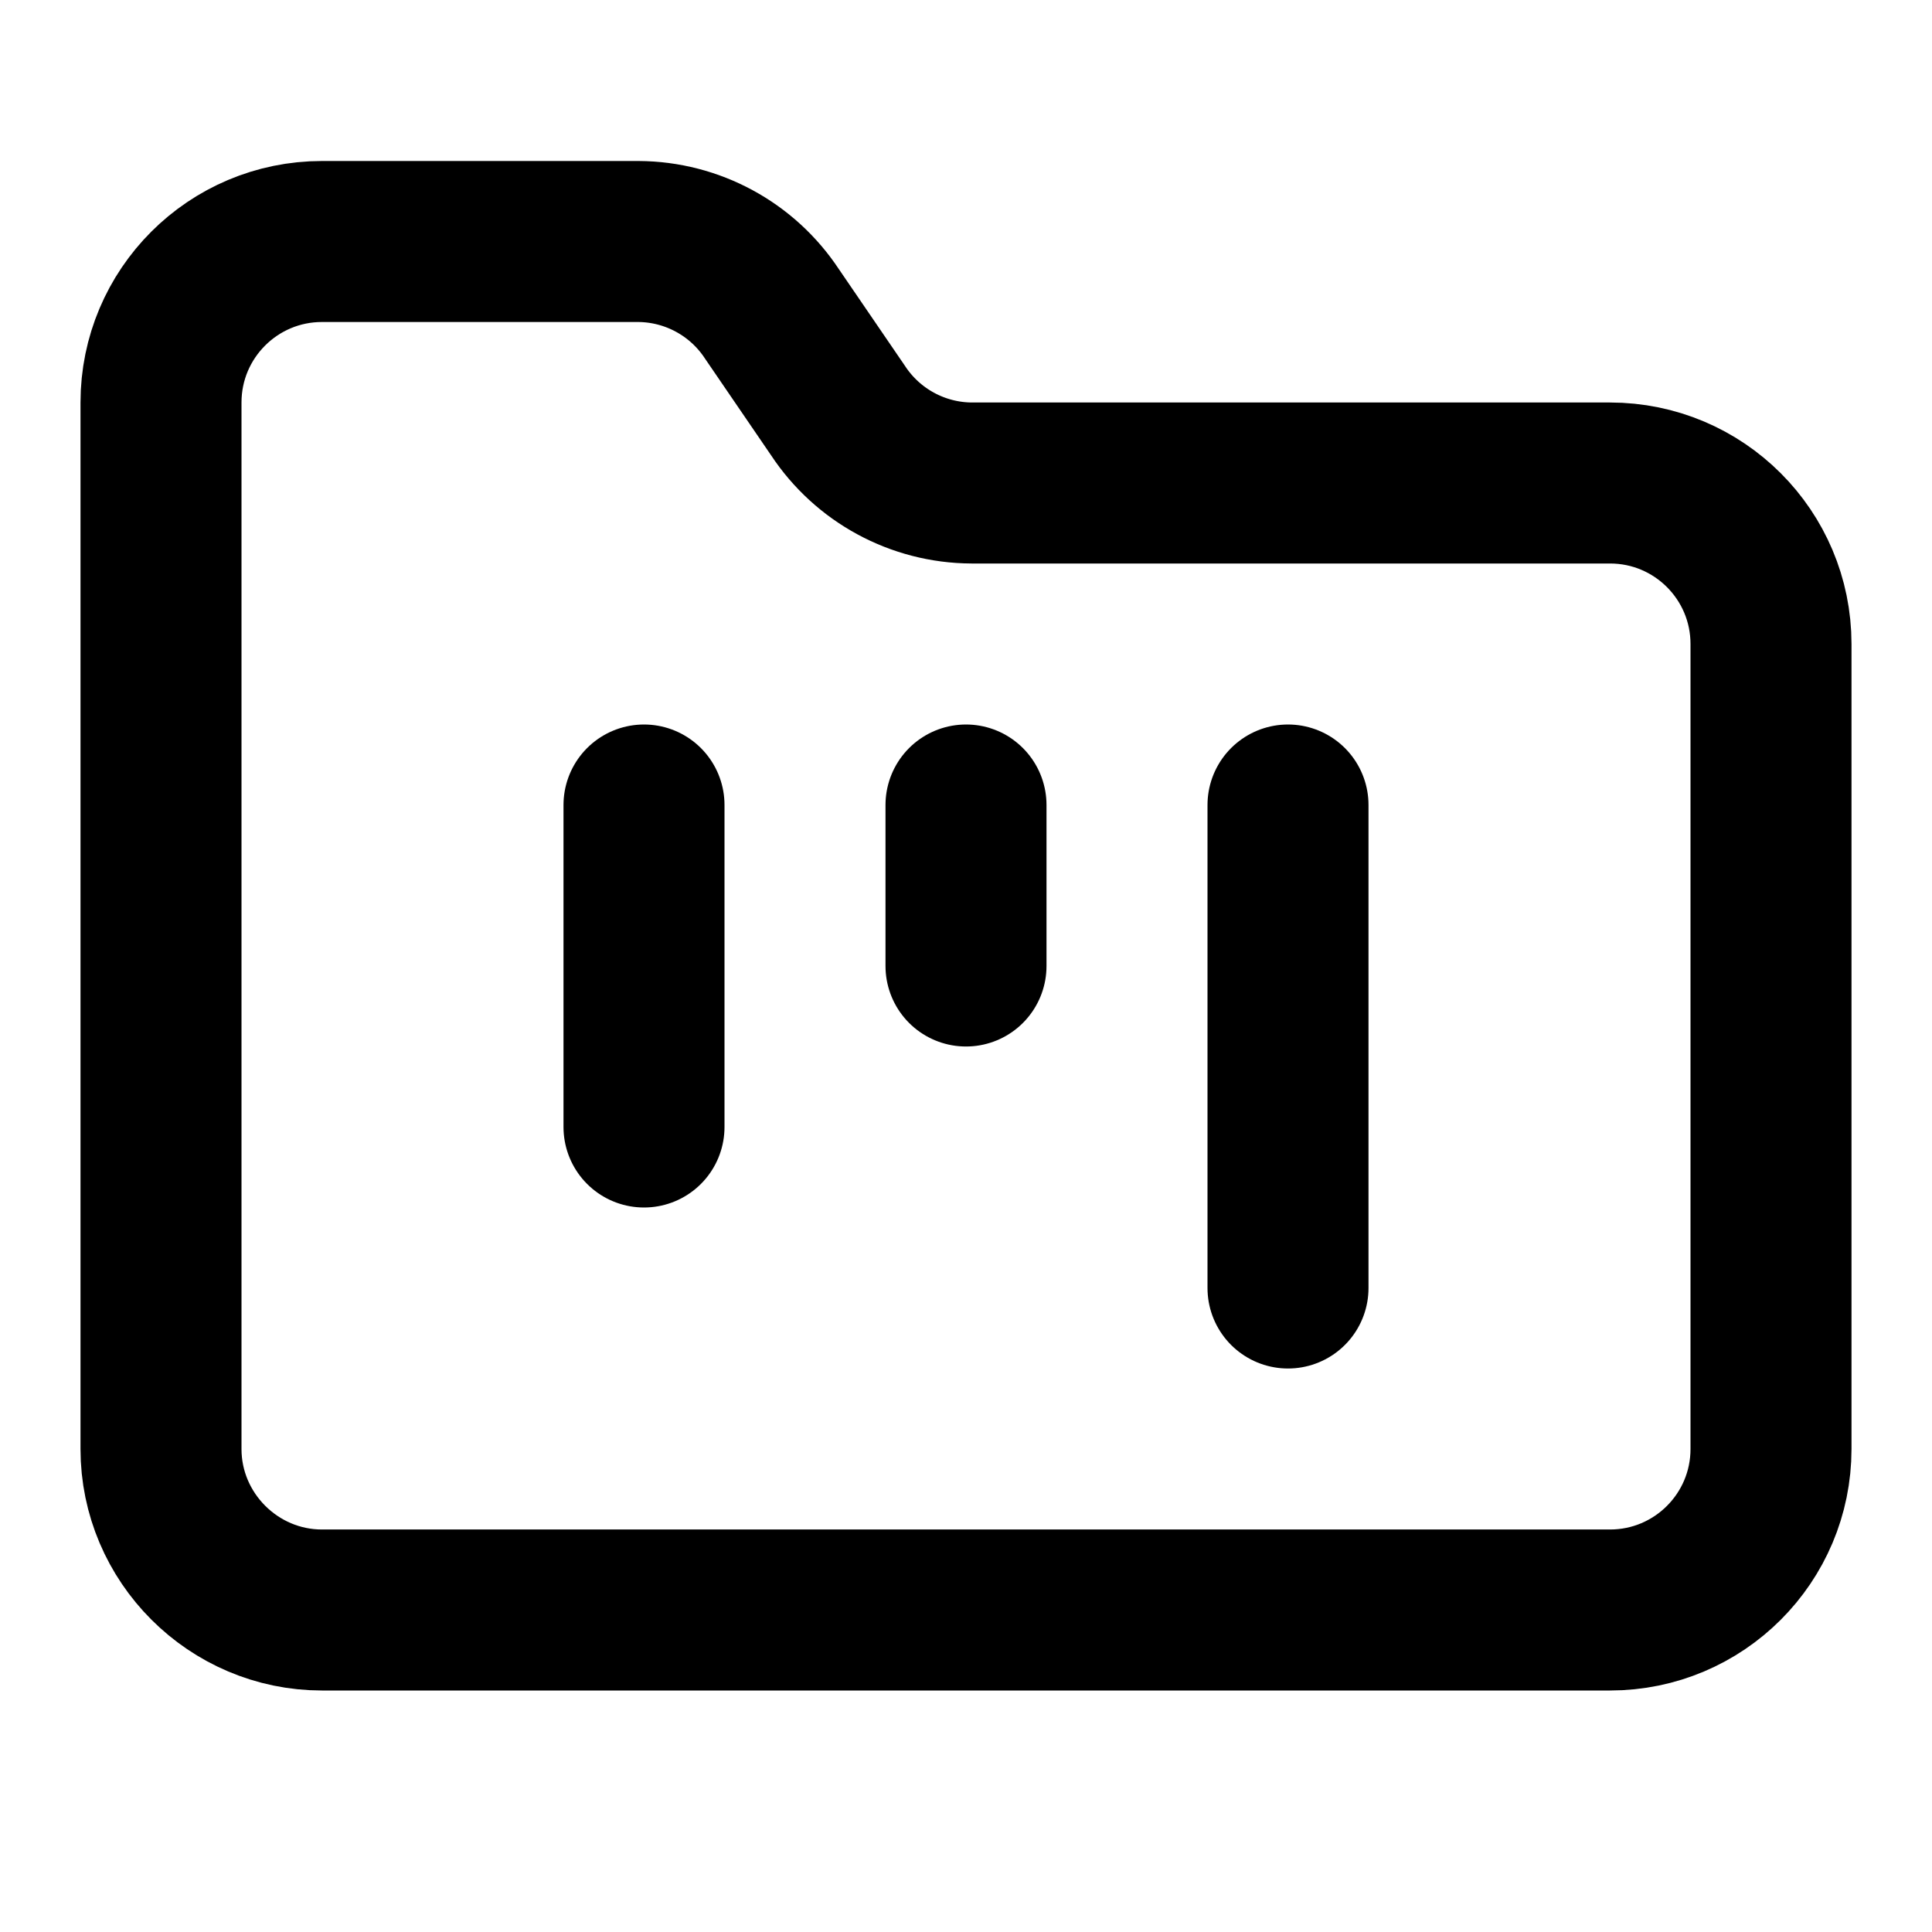
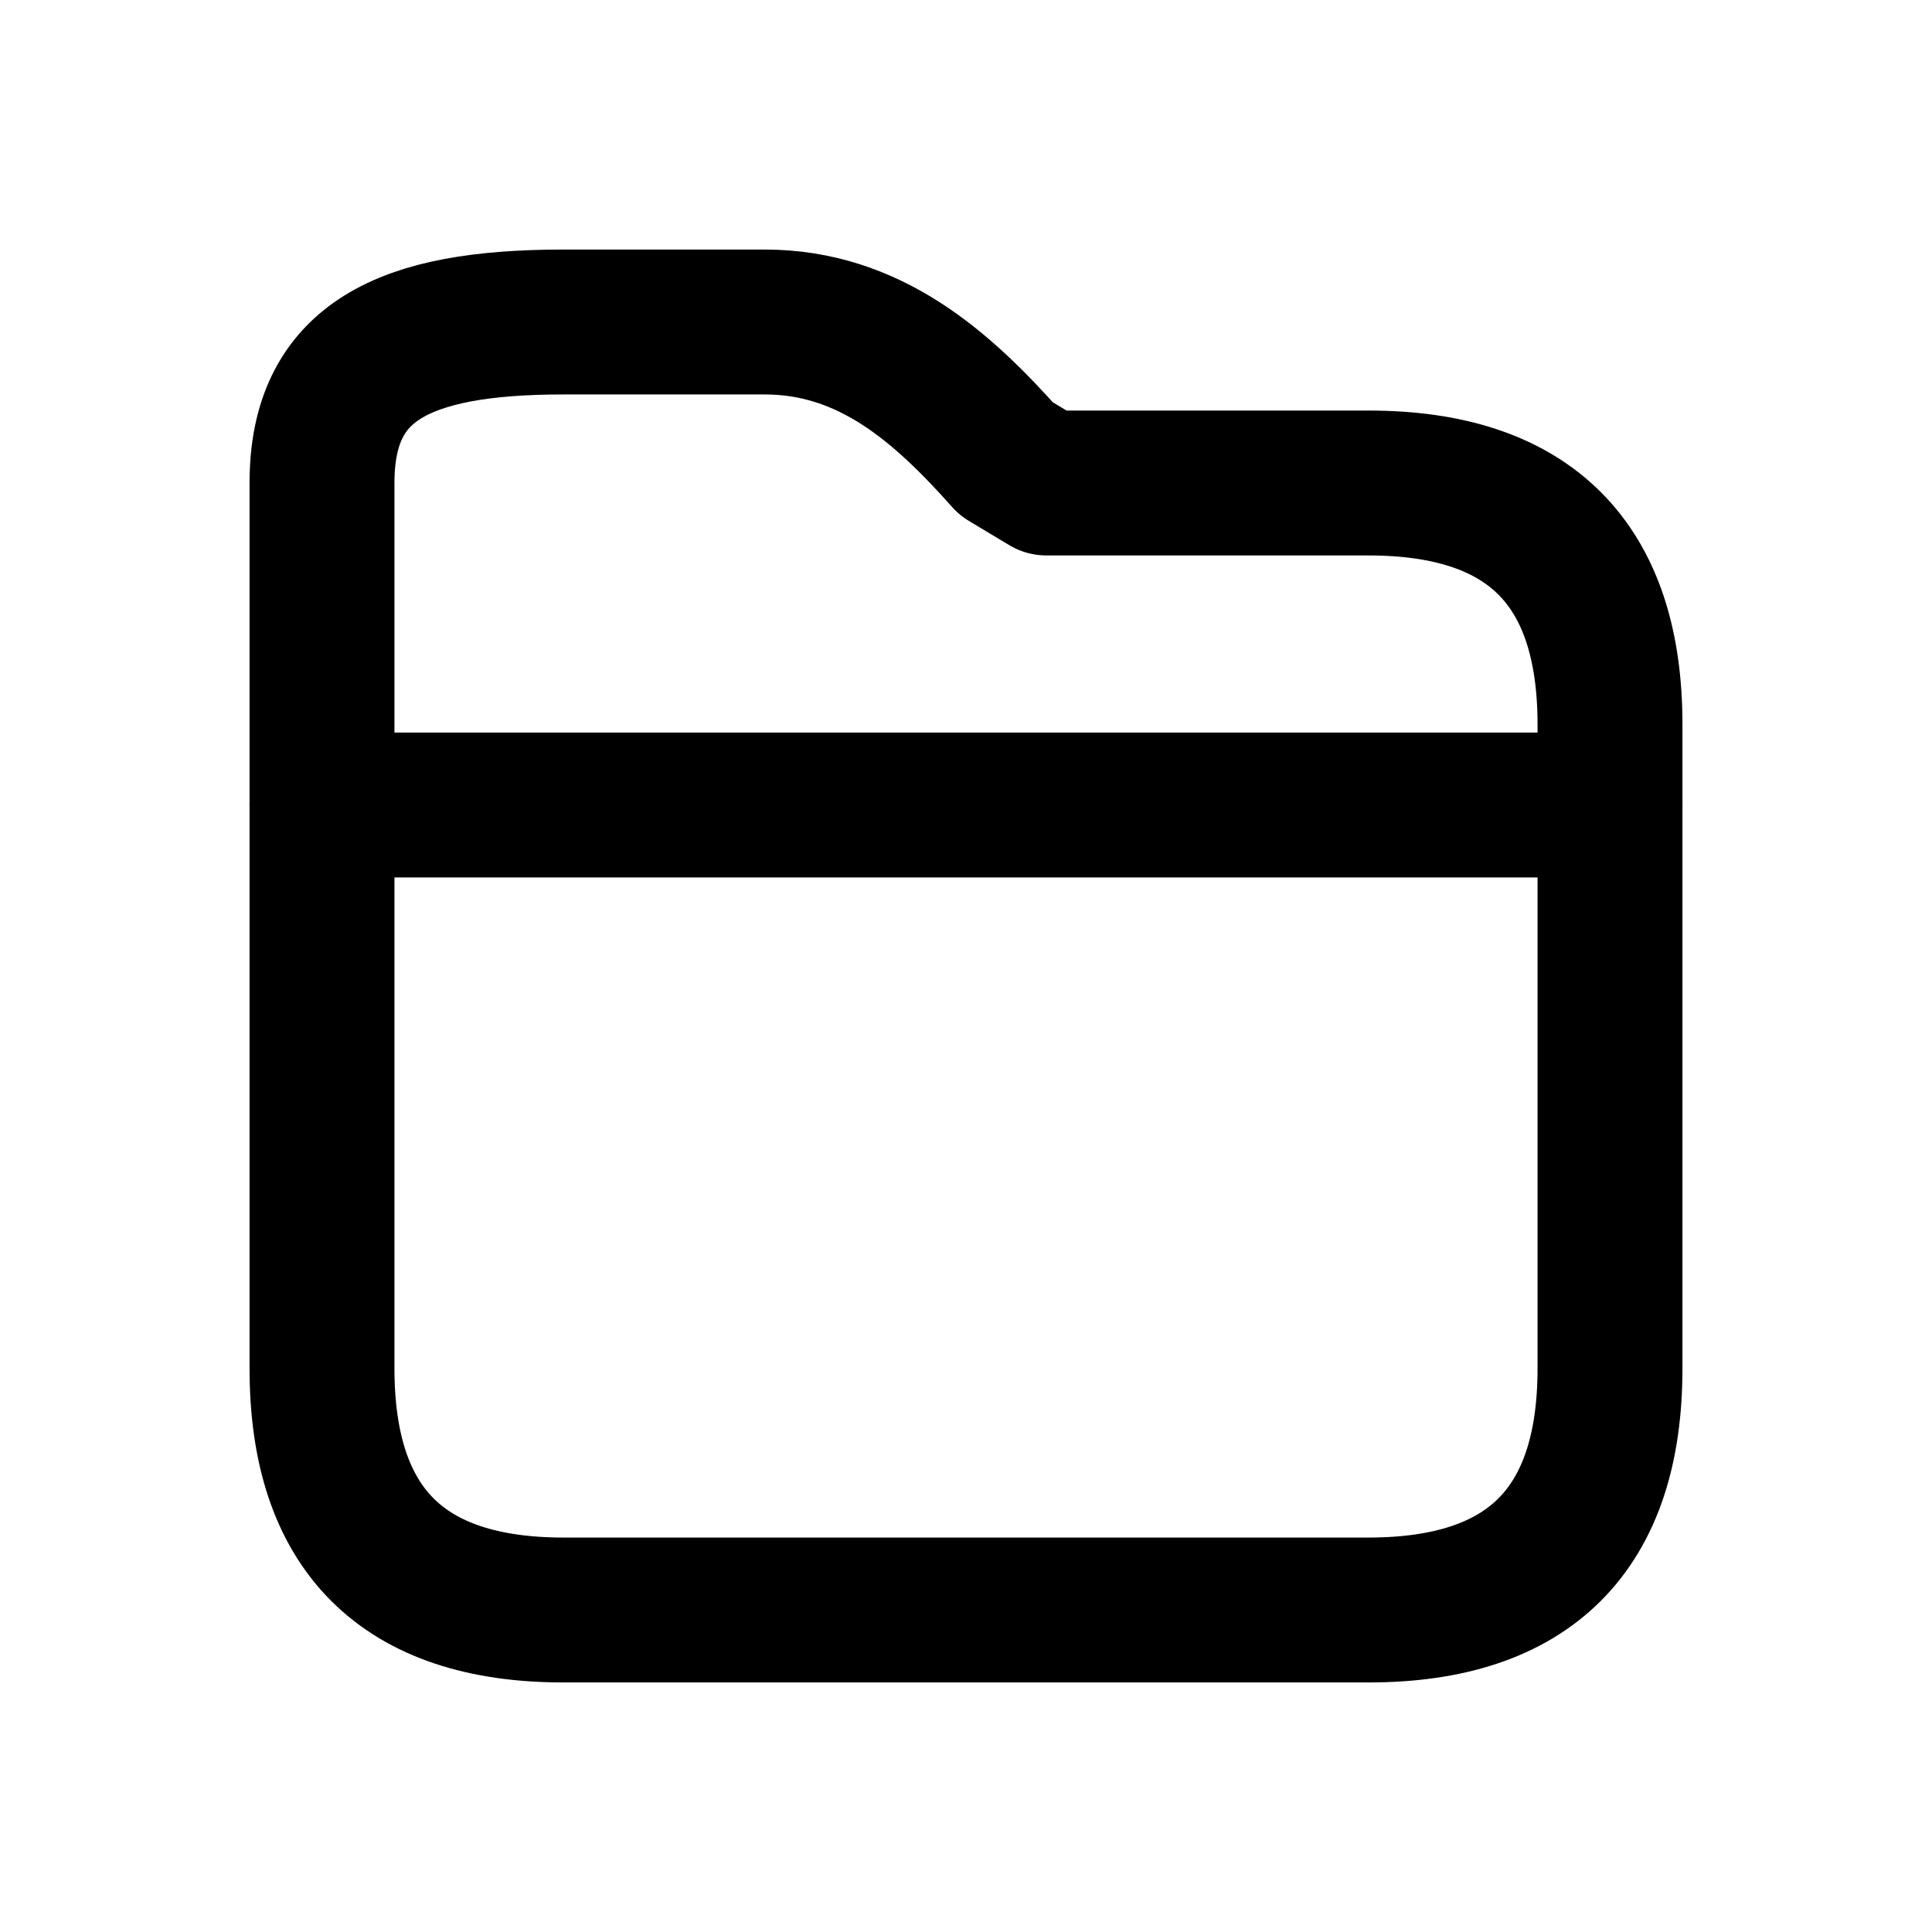
- <svg xmlns="http://www.w3.org/2000/svg" width="24" height="24" viewBox="0 0 24 24" fill="none" stroke="currentColor" stroke-width="2" stroke-linecap="round" stroke-linejoin="round" class="lucide lucide-folder-kanban-icon lucide-folder-kanban">
-   <path d="M4 20h16a2 2 0 0 0 2-2V8a2 2 0 0 0-2-2h-7.93a2 2 0 0 1-1.66-.9l-.82-1.2A2 2 0 0 0 7.93 3H4a2 2 0 0 0-2 2v13c0 1.1.9 2 2 2Z" />
-   <path d="M8 10v4" />
-   <path d="M12 10v2" />
-   <path d="M16 10v6" />
+ <svg xmlns="http://www.w3.org/2000/svg" viewBox="0 0 24 24" width="24" height="24">
+   <path d="M 4 6             C 4 4.5 5 4 7 4             L 9.5 4             C 10.8 4 11.7 4.8 12.5 5.7             L 13 6             L 17 6             C 19 6 20 7 20 9             L 20 17             C 20 19 19 20 17 20             L 7 20             C 5 20 4 19 4 17             Z" fill="none" stroke="currentColor" stroke-width="1.8" stroke-linejoin="round" stroke-linecap="round" />
+   <line x1="4" y1="10" x2="20" y2="10" stroke="currentColor" stroke-width="1.8" stroke-linecap="round" />
</svg>
